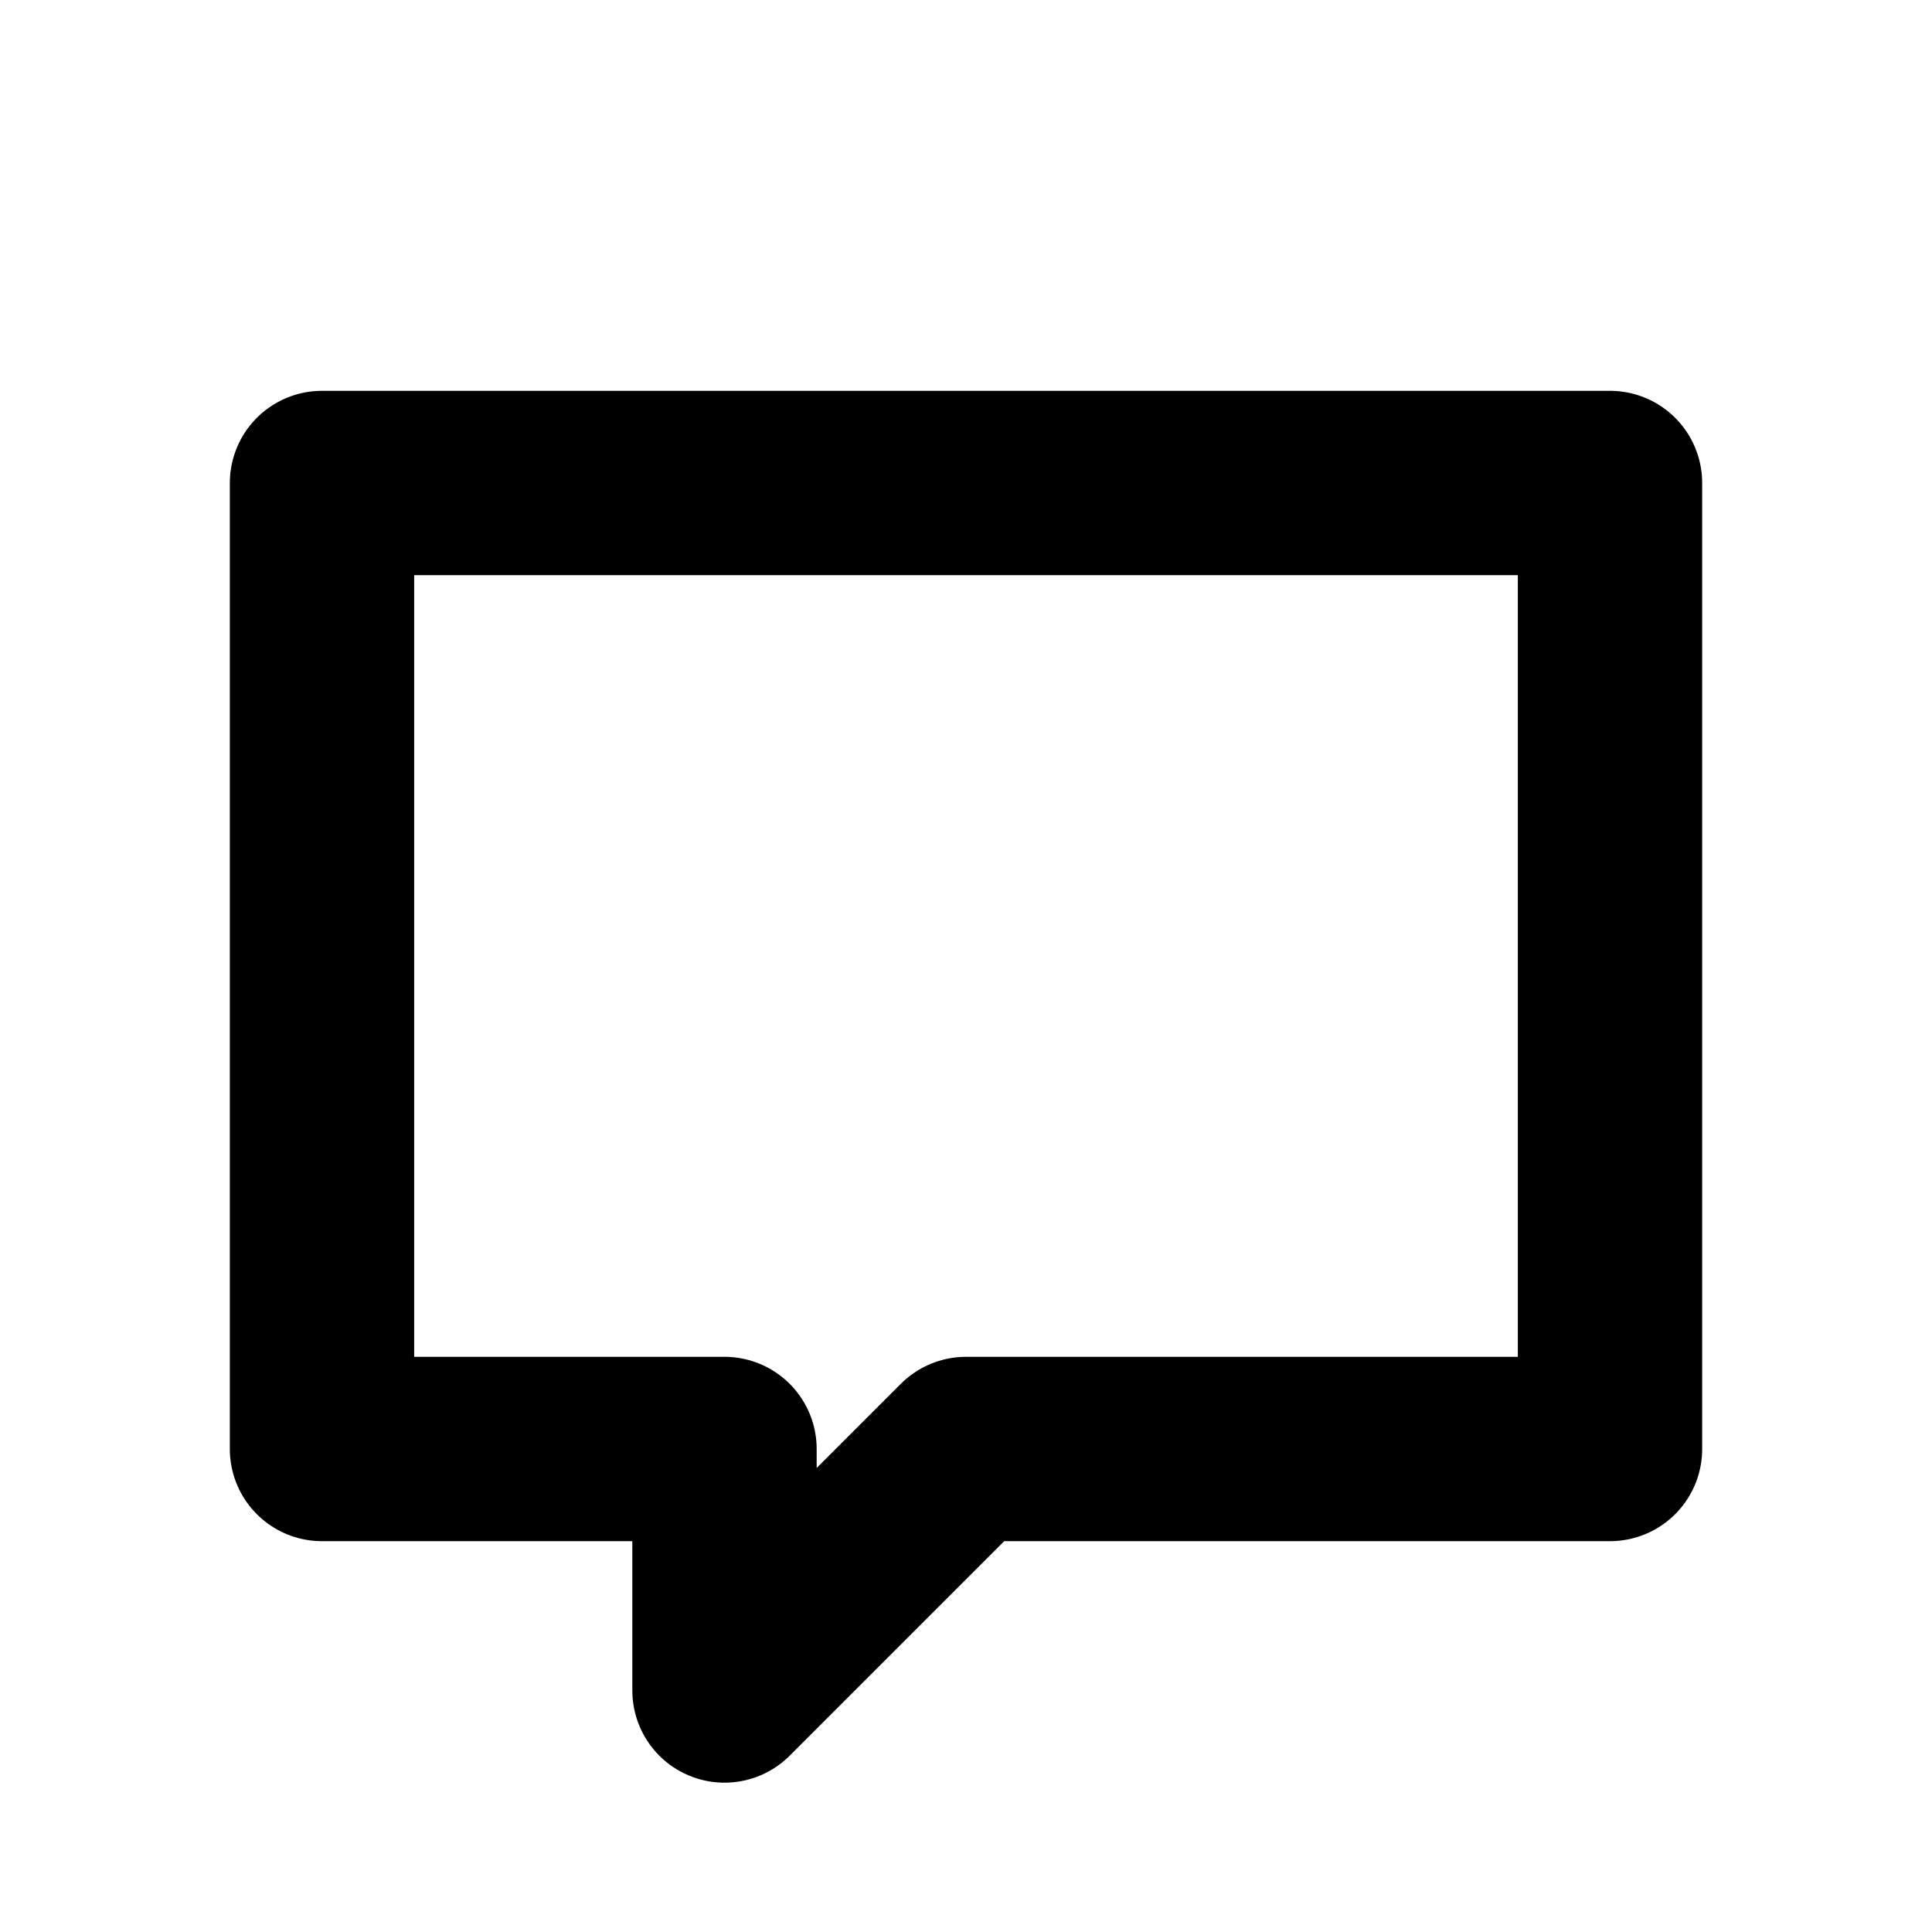
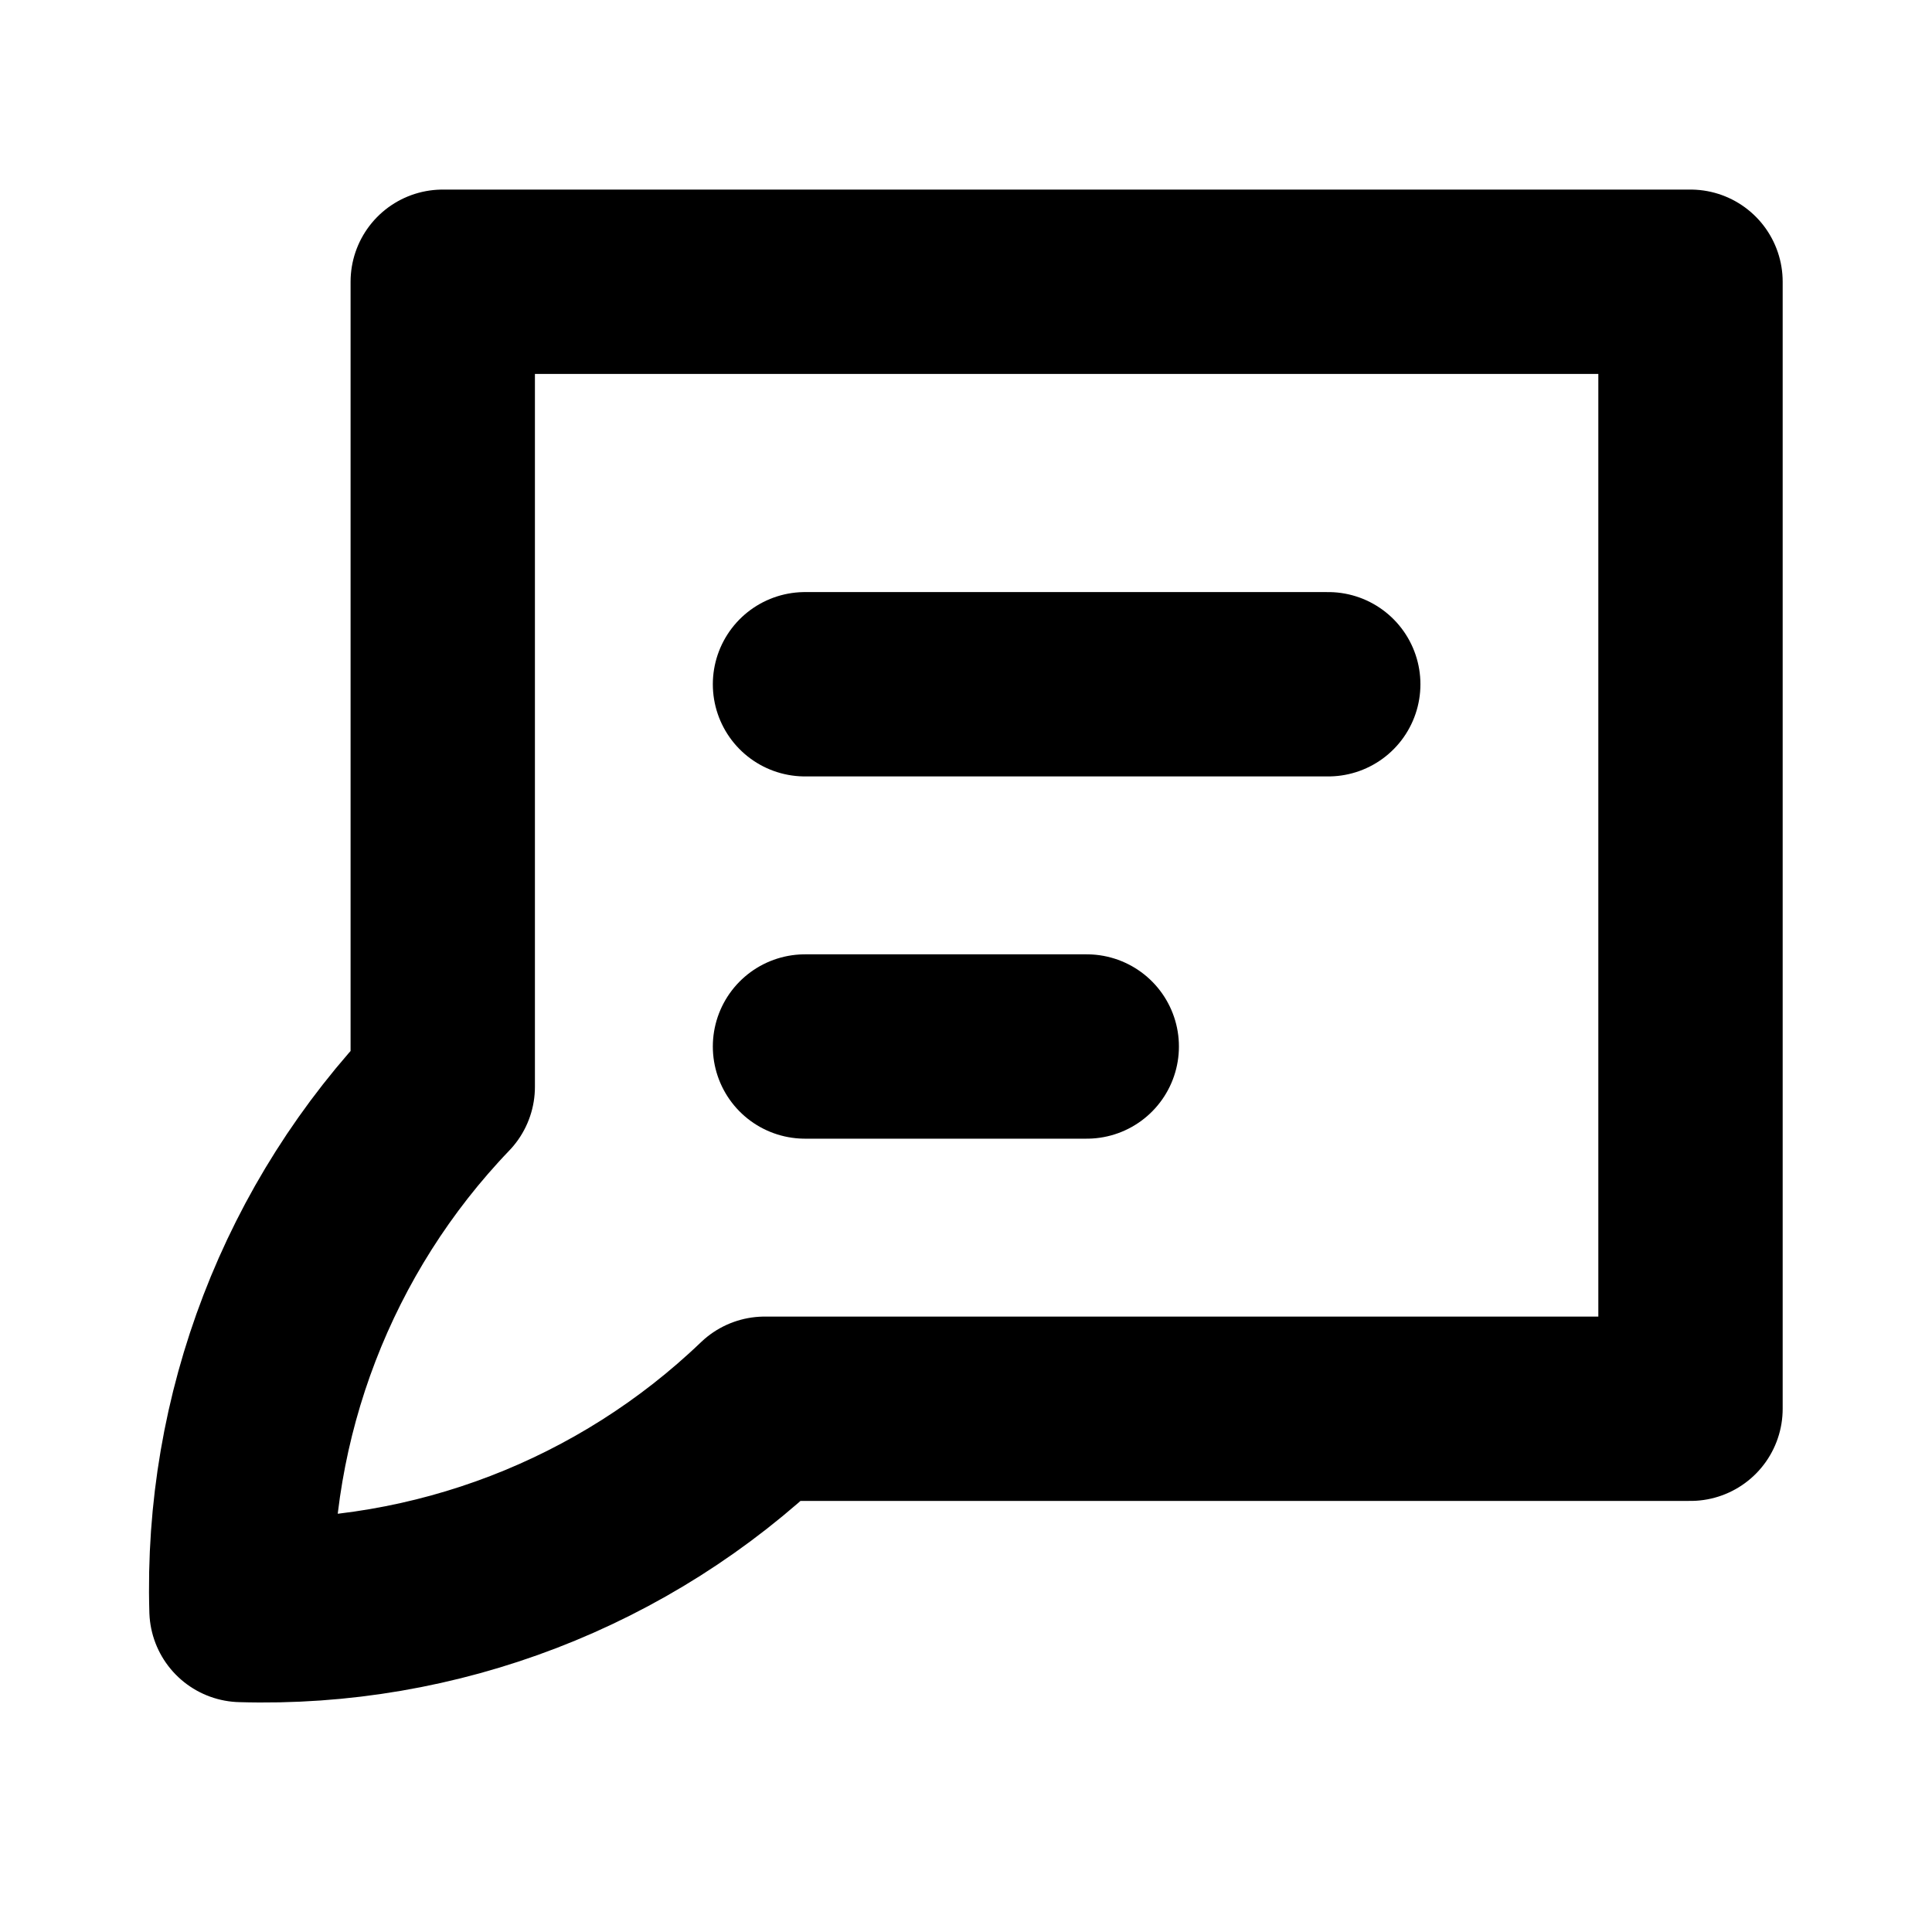
<svg xmlns="http://www.w3.org/2000/svg" width="24" height="24" viewBox="0 0 24 24" fill="none" stroke="currentColor" stroke-width="2.29" stroke-linecap="round" stroke-linejoin="round">
-   <path d="M4 6 20 6 20 18 12 18 9 21 9 18 4 18Z" />
+   <path d="M9.5 17.5 21 17.5 21 3.5 5.5 3.5 5.5 13.5A9 9 0 0 0 3 20A9 9 0 0 0 9.5 17.5Z" />
+   <path d="M10 8.5 16.5 8.5M10 13 13.5 13" />
</svg>
